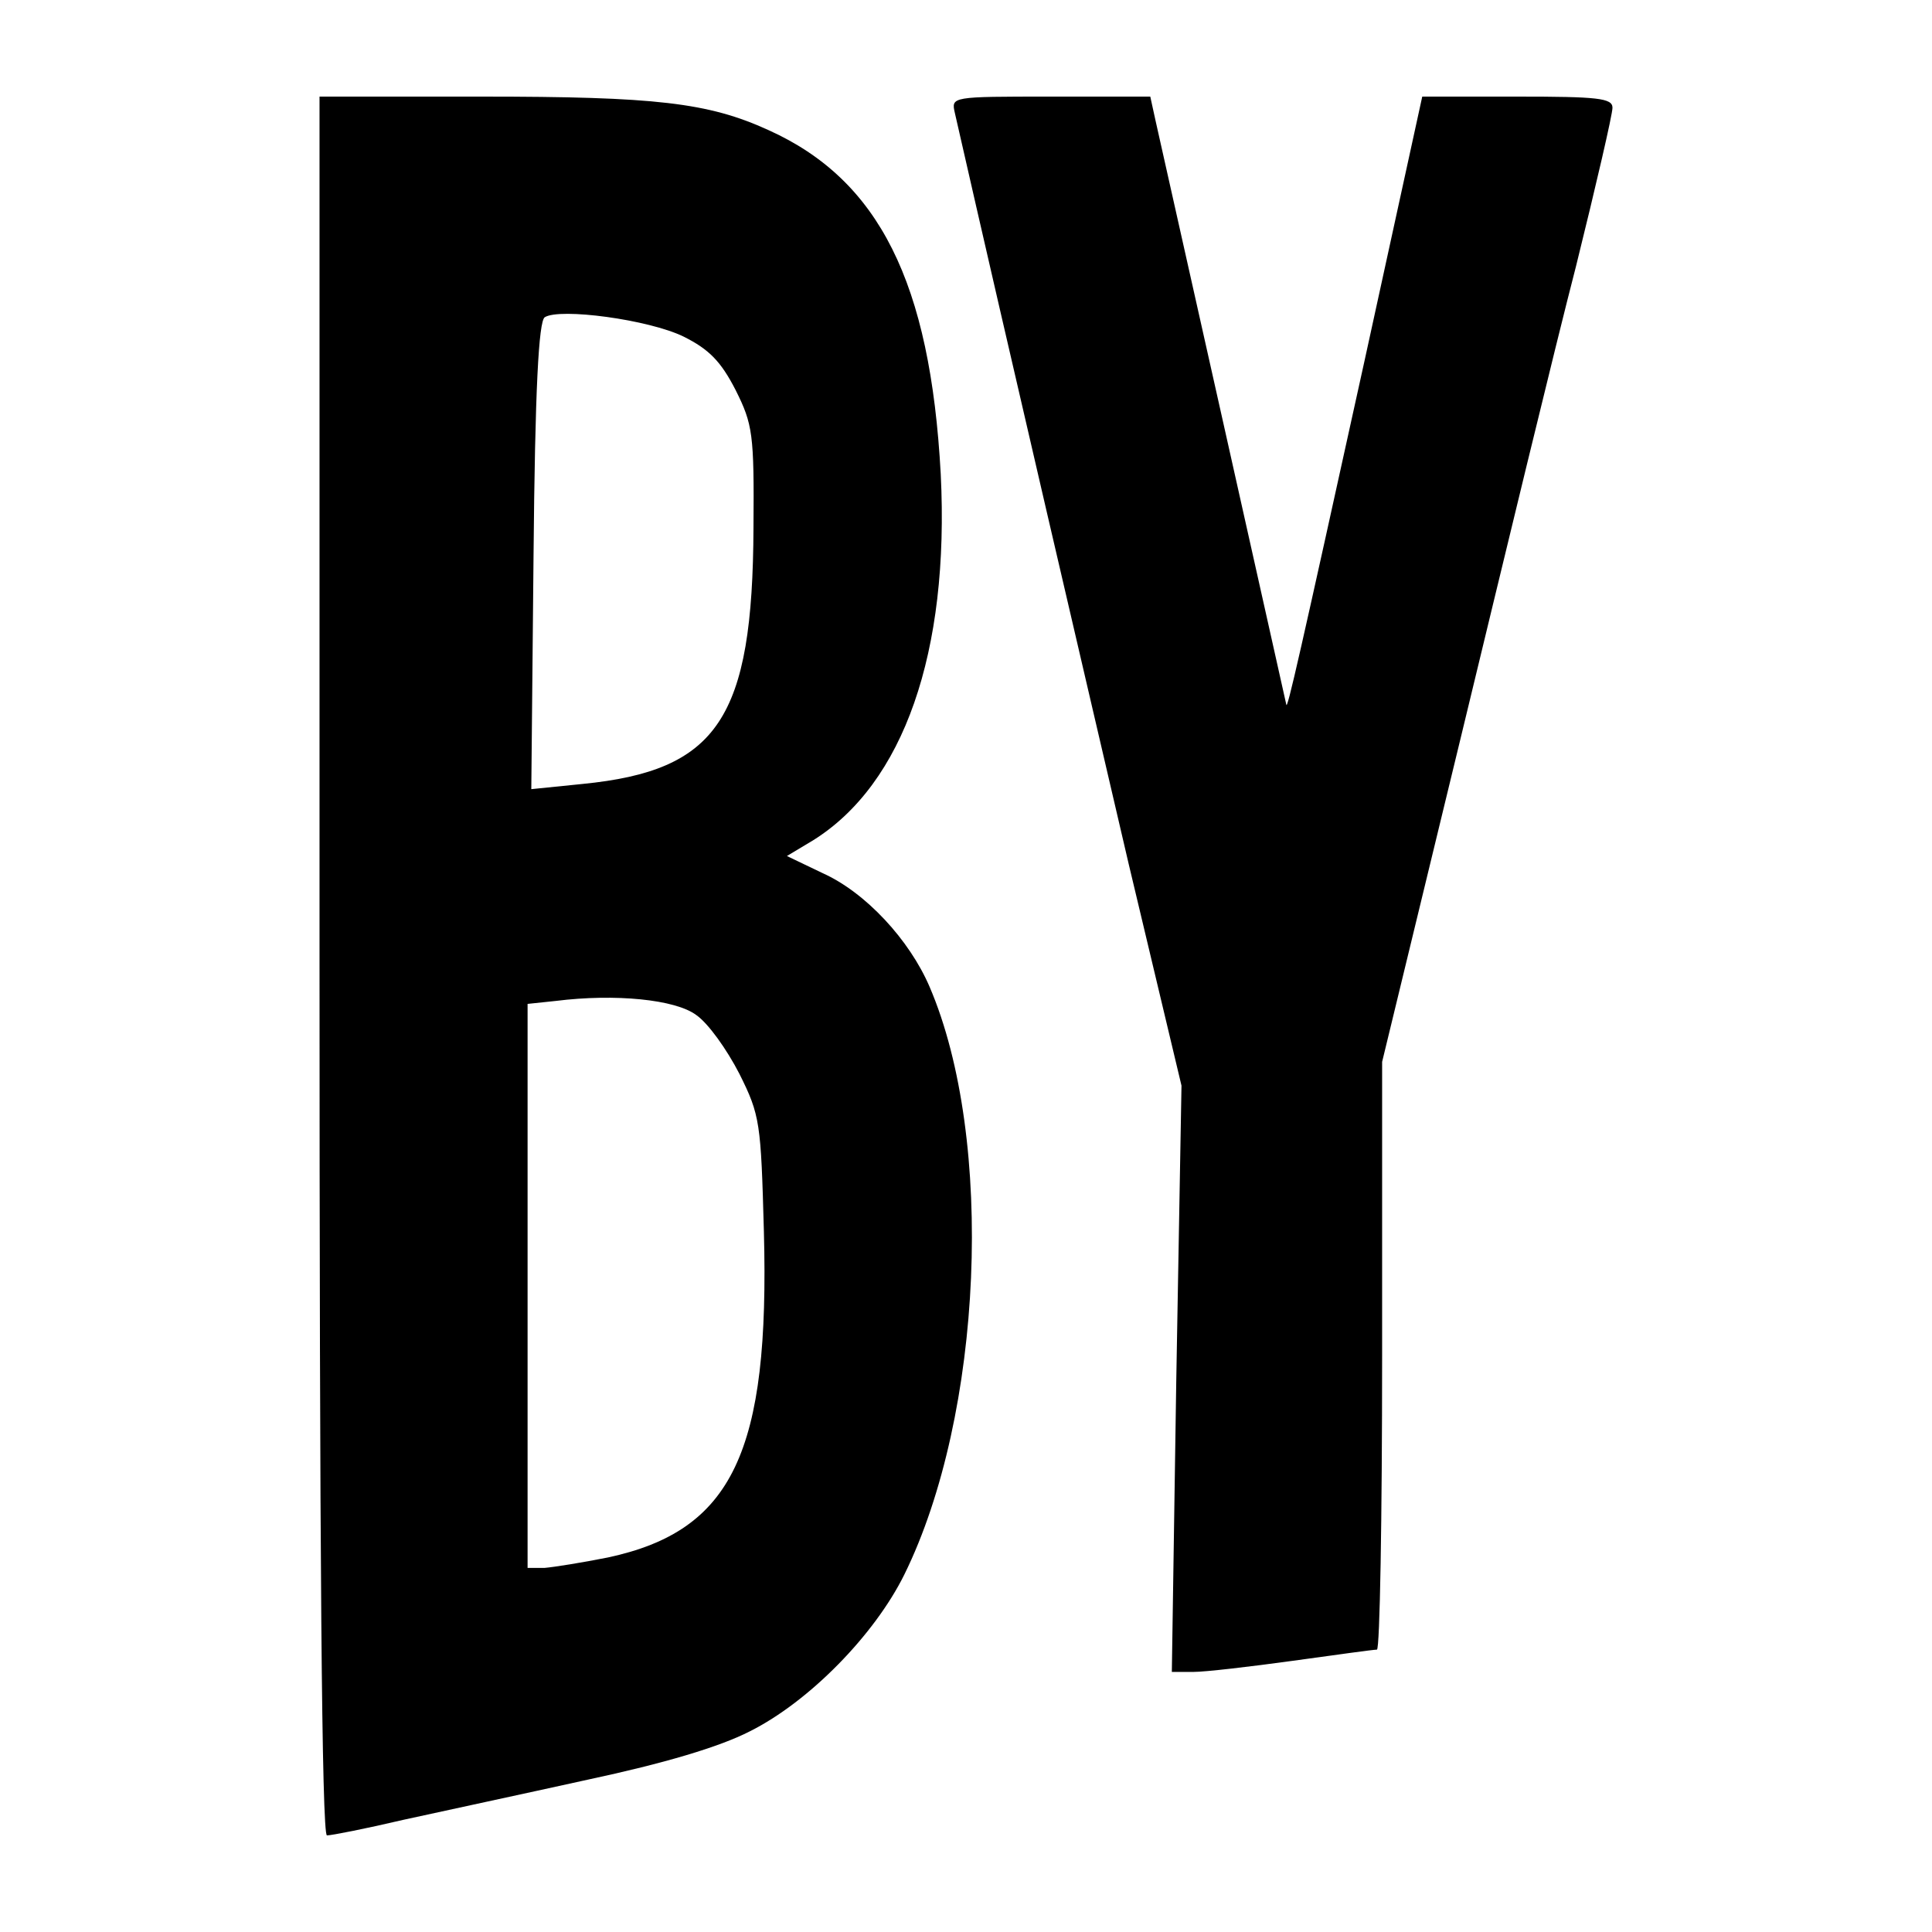
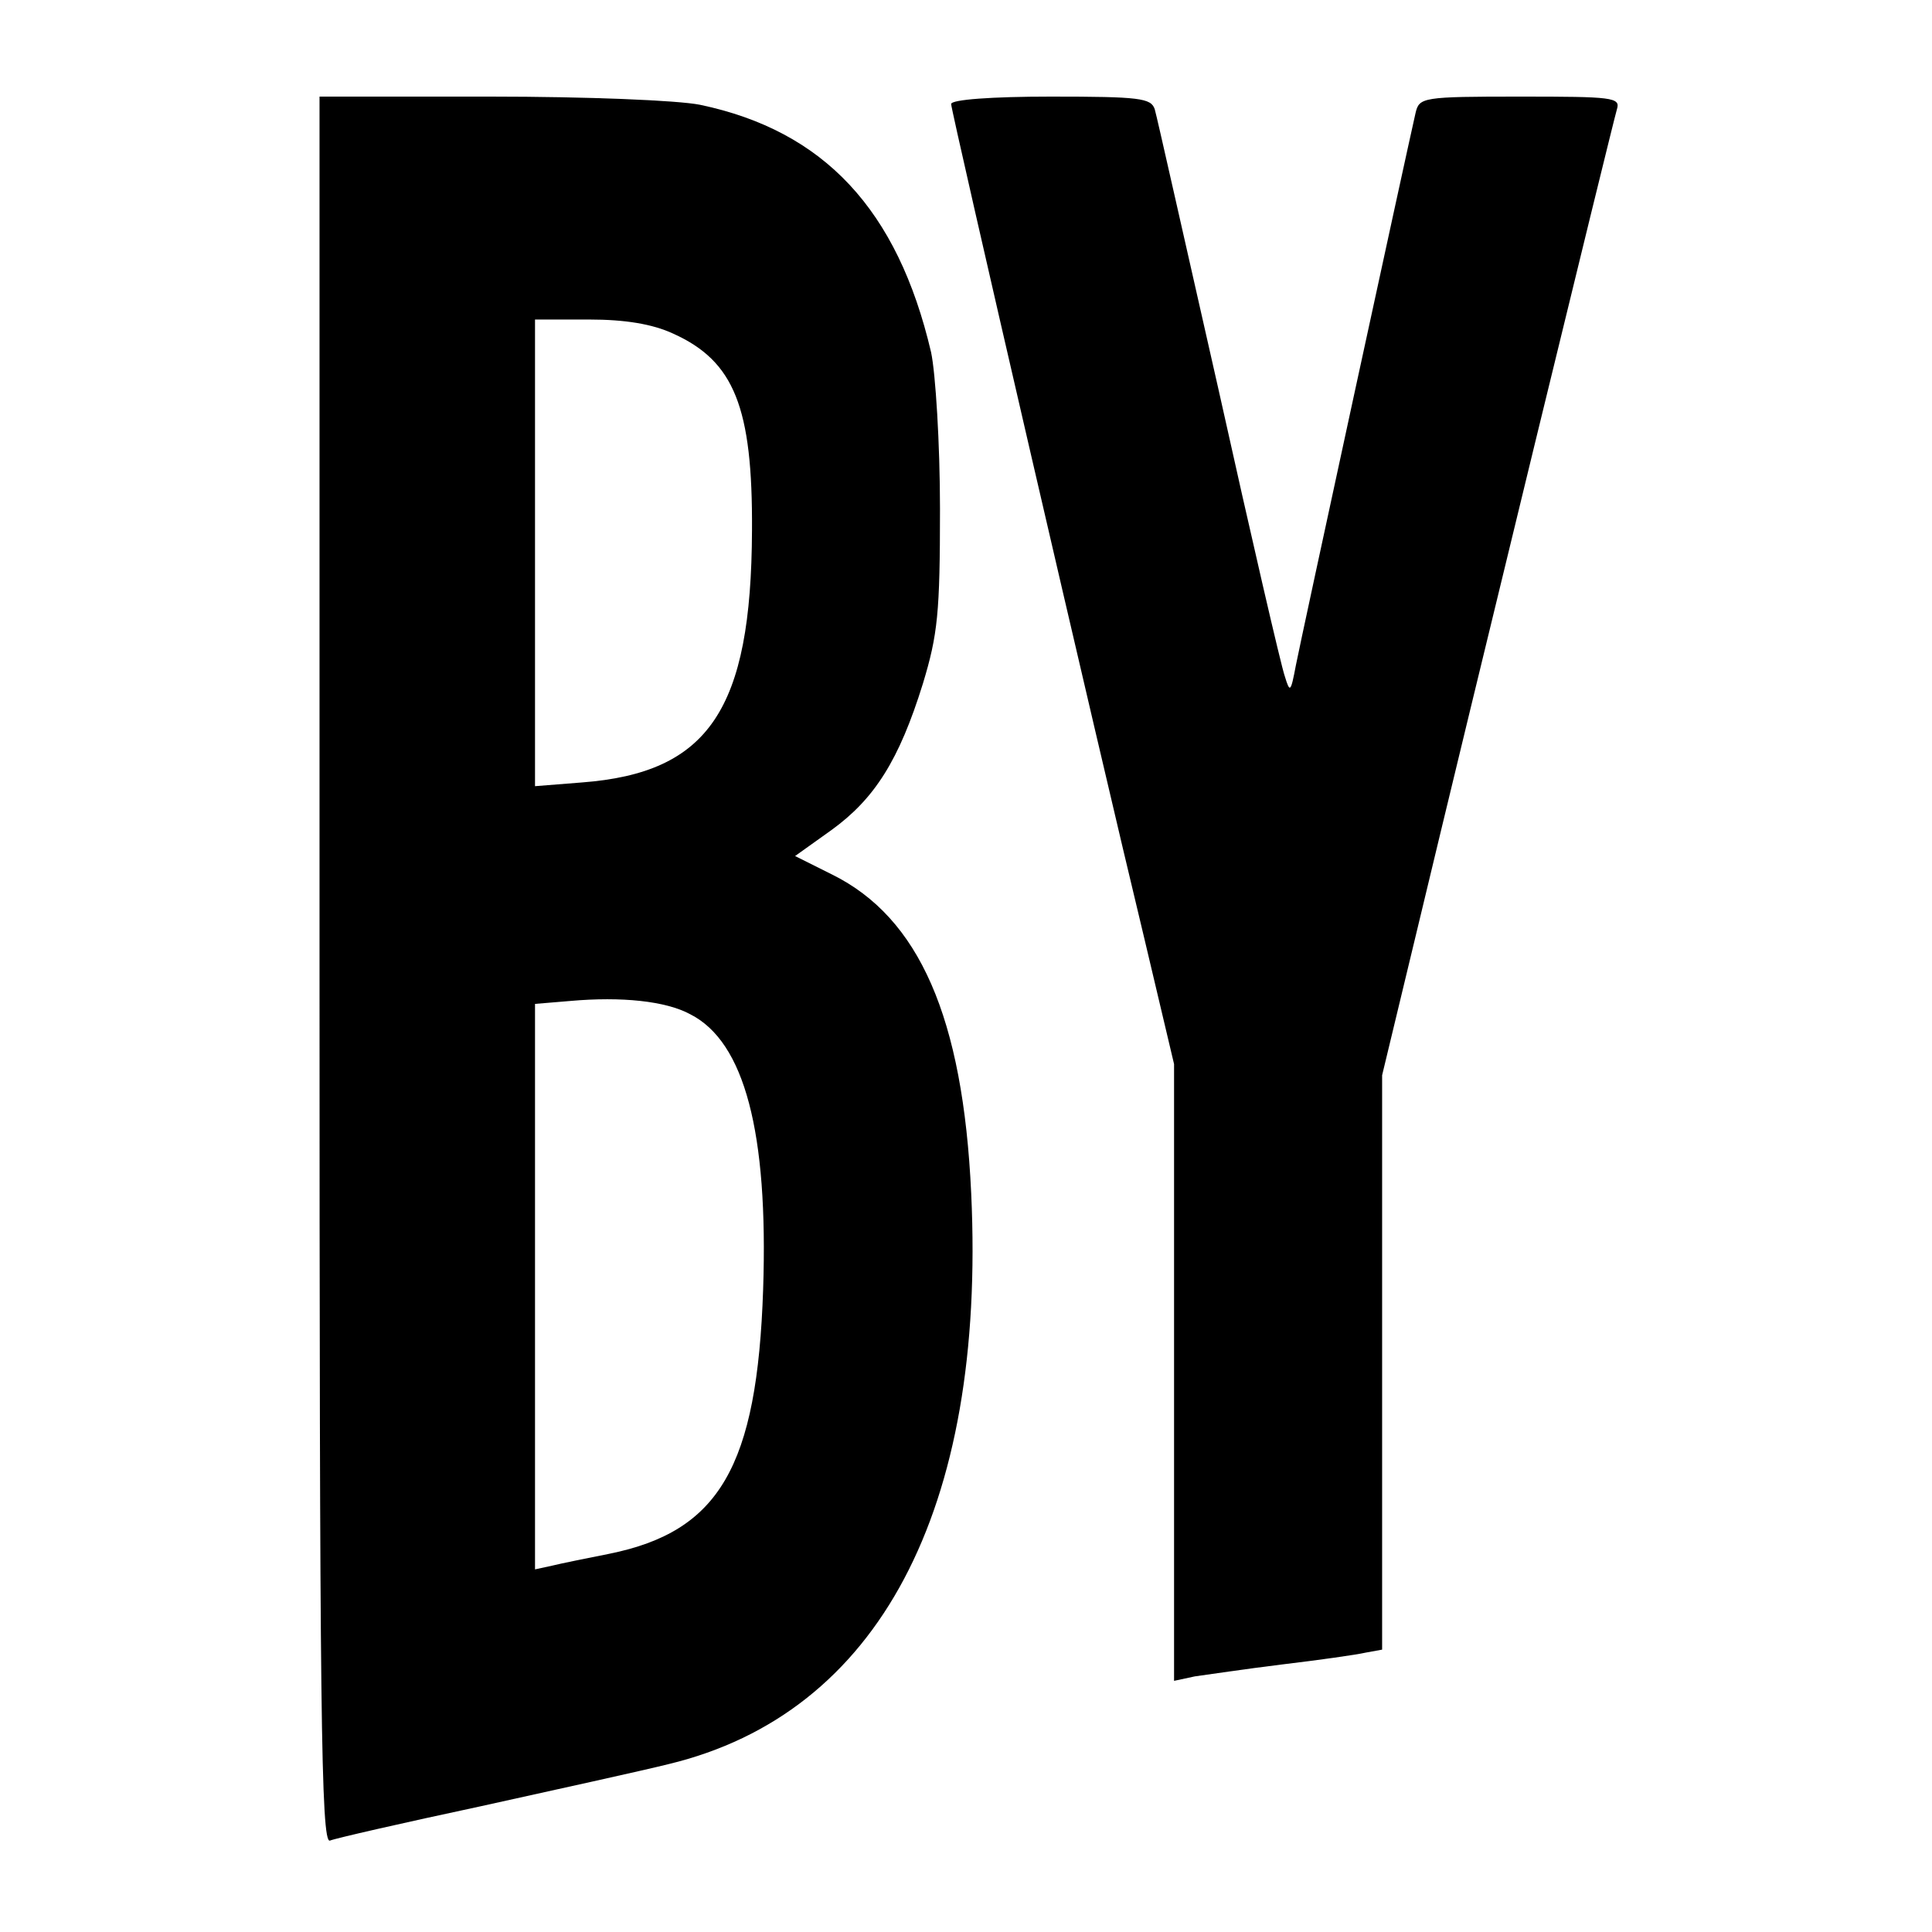
- <svg xmlns="http://www.w3.org/2000/svg" version="1" width="346.667" height="346.667" viewBox="0 0 260 260">
-   <path d="M43 130c0 78.2.3 117 1 117 .6 0 5.2-.9 10.3-2.1 5-1.1 16.2-3.5 24.8-5.4 10.3-2.2 17.7-4.4 21.8-6.5 8-4 16.8-13 20.8-21.1 10.6-21.5 12.2-58.6 3.4-79.1-2.7-6.3-8.6-12.7-14.4-15.3l-4.8-2.3 3.5-2.1c12.2-7.6 18.4-25.3 17.2-49.3-1.4-25.8-8.3-39.6-23.2-46.3-8.1-3.7-15.2-4.5-38.6-4.5H43v117zm49-84.7c3.4 1.7 5 3.3 7 7.2 2.3 4.6 2.5 5.9 2.4 18.5-.1 25.7-4.8 32.7-23 34.5l-6.9.7.3-31.3c.2-22.7.7-31.6 1.5-32.2 2-1.3 14 .3 18.7 2.6zm1.7 91.3c1.6 1.1 4.1 4.6 5.8 7.9 2.8 5.6 2.9 6.6 3.3 21.2.8 29.7-4.2 40.3-21 43.9-3.5.7-7.3 1.3-8.5 1.4H71v-75.9l3.8-.4c8-1 16.1-.2 18.9 1.9zM128.5 15.2c7.3 32.1 18 77.9 23.4 101.1l7.1 29.8-.7 39.5-.6 39.4h2.9c1.6 0 7.6-.7 13.4-1.5 5.8-.8 10.8-1.5 11.3-1.5.4 0 .7-17.8.7-39.5v-39.6l10.6-43.7c5.8-24 12.7-52.6 15.5-63.4 2.7-10.9 4.9-20.4 4.9-21.3 0-1.3-2-1.5-12.8-1.5h-12.8l-7.8 35.7c-8.7 39.5-10.4 47.1-10.5 46.1-.1-.4-3.9-17.5-8.5-38s-8.7-38.8-9.1-40.6l-.7-3.2h-13.4c-13.4 0-13.4 0-12.9 2.2z" />
+ <svg xmlns="http://www.w3.org/2000/svg" version="1.0" width="260pt" height="260pt" viewBox="0 0 260 260" preserveAspectRatio="xMidYMid meet">
+   <g transform="translate(0,260) scale(0.1,-0.1)" fill="#000000" stroke="none">
+     <path d="M430 1294 c0 -998 2 -1175 14 -1171 7 3 99 24 202 46 104 23 218 48 254 57 282 68 427 341 407 768 -11 237 -70 371 -187 429 l-50 25 49 35 c58 42 91 94 123 197 20 66 23 95 23 235 0 88 -6 183 -12 211 -45 192 -144 298 -311 333 -30 6 -152 11 -282 11 l-230 0 0 -1176z m476 857 c82 -37 107 -99 106 -265 -1 -241 -58 -326 -229 -339 l-63 -5 0 314 0 314 73 0 c48 0 85 -6 113 -19z m23 -916 c73 -37 105 -159 98 -370 -8 -239 -59 -326 -207 -356 -30 -6 -65 -13 -77 -16 l-23 -5 0 380 0 381 48 4 c68 6 128 0 161 -18z" />
+     <path d="M1280 2460 c0 -10 198 -866 260 -1123 l40 -169 0 -415 0 -415 28 6 c15 2 68 10 117 16 50 6 100 13 113 16 l22 4 0 387 0 386 46 191 c74 309 264 1089 270 1109 5 16 -6 17 -130 17 -132 0 -136 -1 -141 -22 -13 -57 -154 -707 -161 -743 -7 -37 -8 -38 -15 -15 -5 14 -45 187 -89 385 -45 198 -83 368 -86 378 -5 15 -20 17 -140 17 -79 0 -134 -4 -134 -10z" />
+   </g>
</svg>
